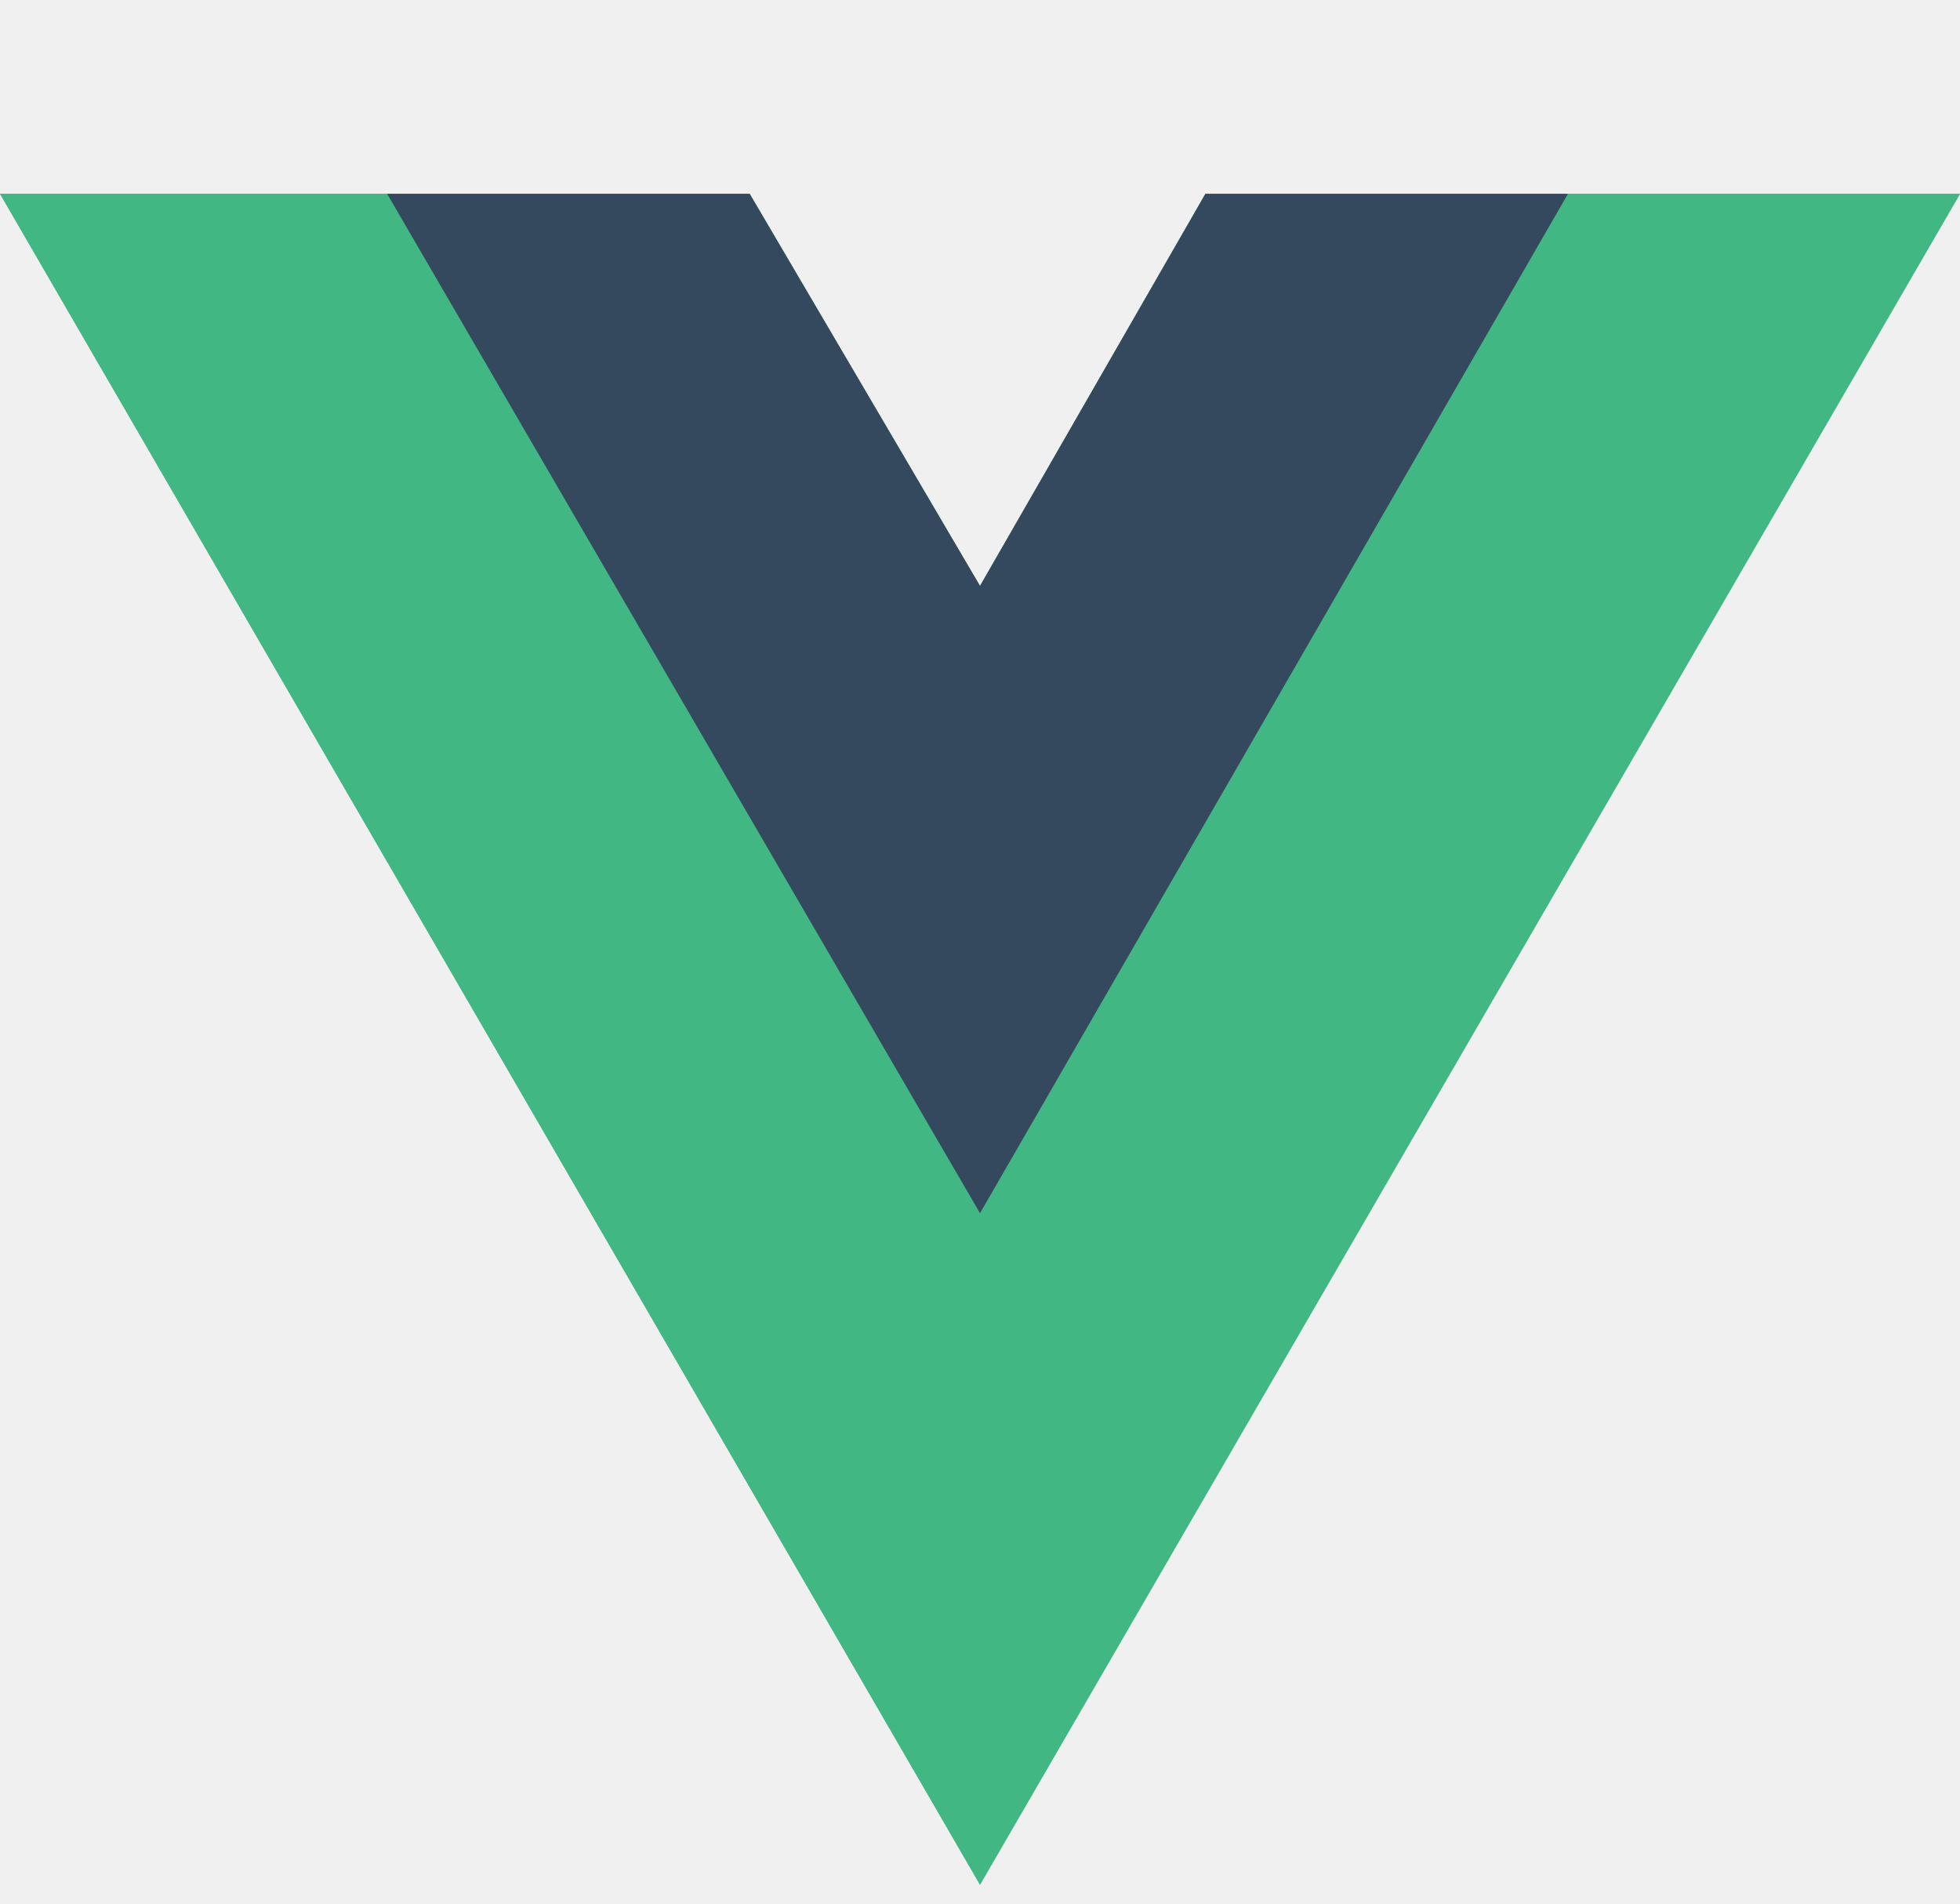
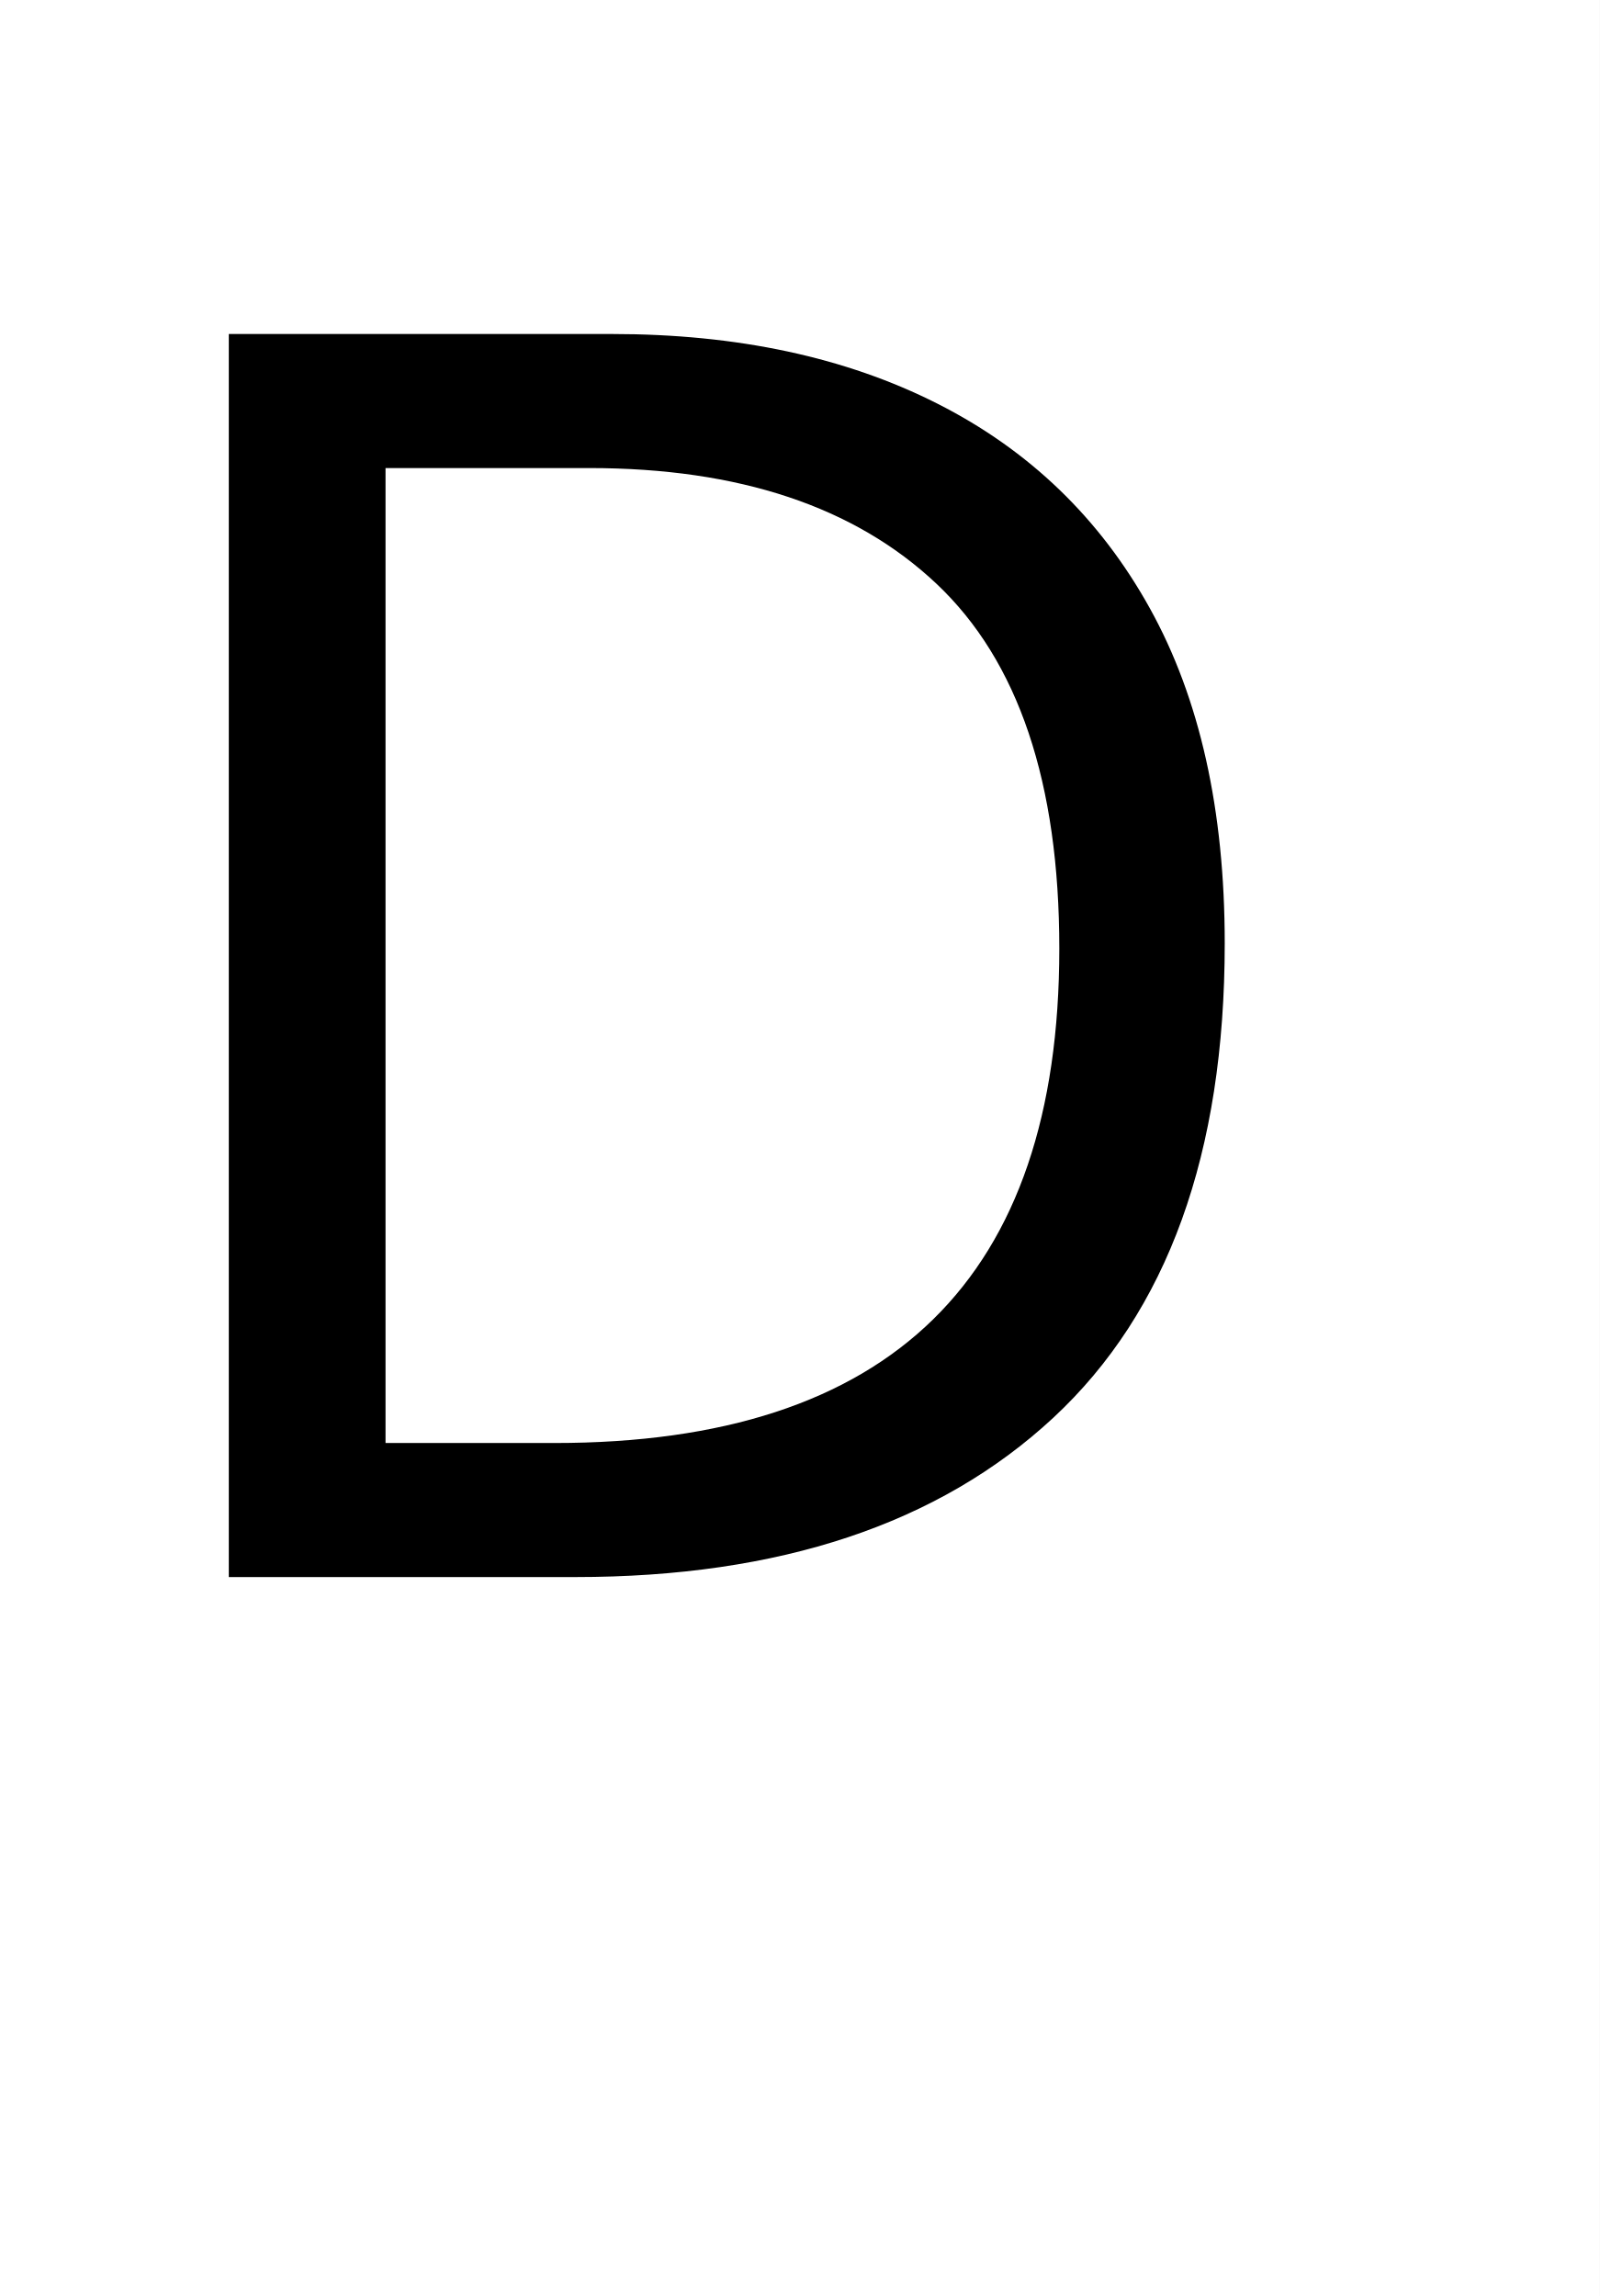
- <svg xmlns="http://www.w3.org/2000/svg" aria-hidden="true" role="img" class="iconify iconify--logos" width="37.07" height="36" preserveAspectRatio="xMidYMid meet" viewBox="0 0 256 198">
-   <path fill="#41B883" d="M204.8 0H256L128 220.8L0 0h97.92L128 51.2L157.44 0h47.36Z" />
-   <path fill="#41B883" d="m0 0l128 220.8L256 0h-51.2L128 132.48L50.56 0H0Z" />
-   <path fill="#35495E" d="M50.56 0L128 133.12L204.8 0h-47.36L128 51.2L97.92 0H50.56Z" />
+ <svg xmlns="http://www.w3.org/2000/svg" version="1.1" viewBox="0 0 267 383.235" width="267" height="383.235">
+   <defs>
+     <style class="style-fonts">
+       @font-face {
+         font-family: "Virgil";
+         src: url("https://excalidraw.com/Virgil.woff2");
+       }
+       @font-face {
+         font-family: "Cascadia";
+         src: url("https://excalidraw.com/Cascadia.woff2");
+       }
+     </style>
+   </defs>
+   <rect x="0" y="0" width="267" height="383.235" fill="#ffffff" />
+   <g transform="translate(10 10) rotate(0 123.5 181.6176)">
+     <text x="0" y="253.235" font-family="Virgil, Segoe UI Emoji" font-size="290.588px" fill="#000000" text-anchor="start" style="white-space: pre;" direction="ltr">D</text>
+   </g>
</svg>
